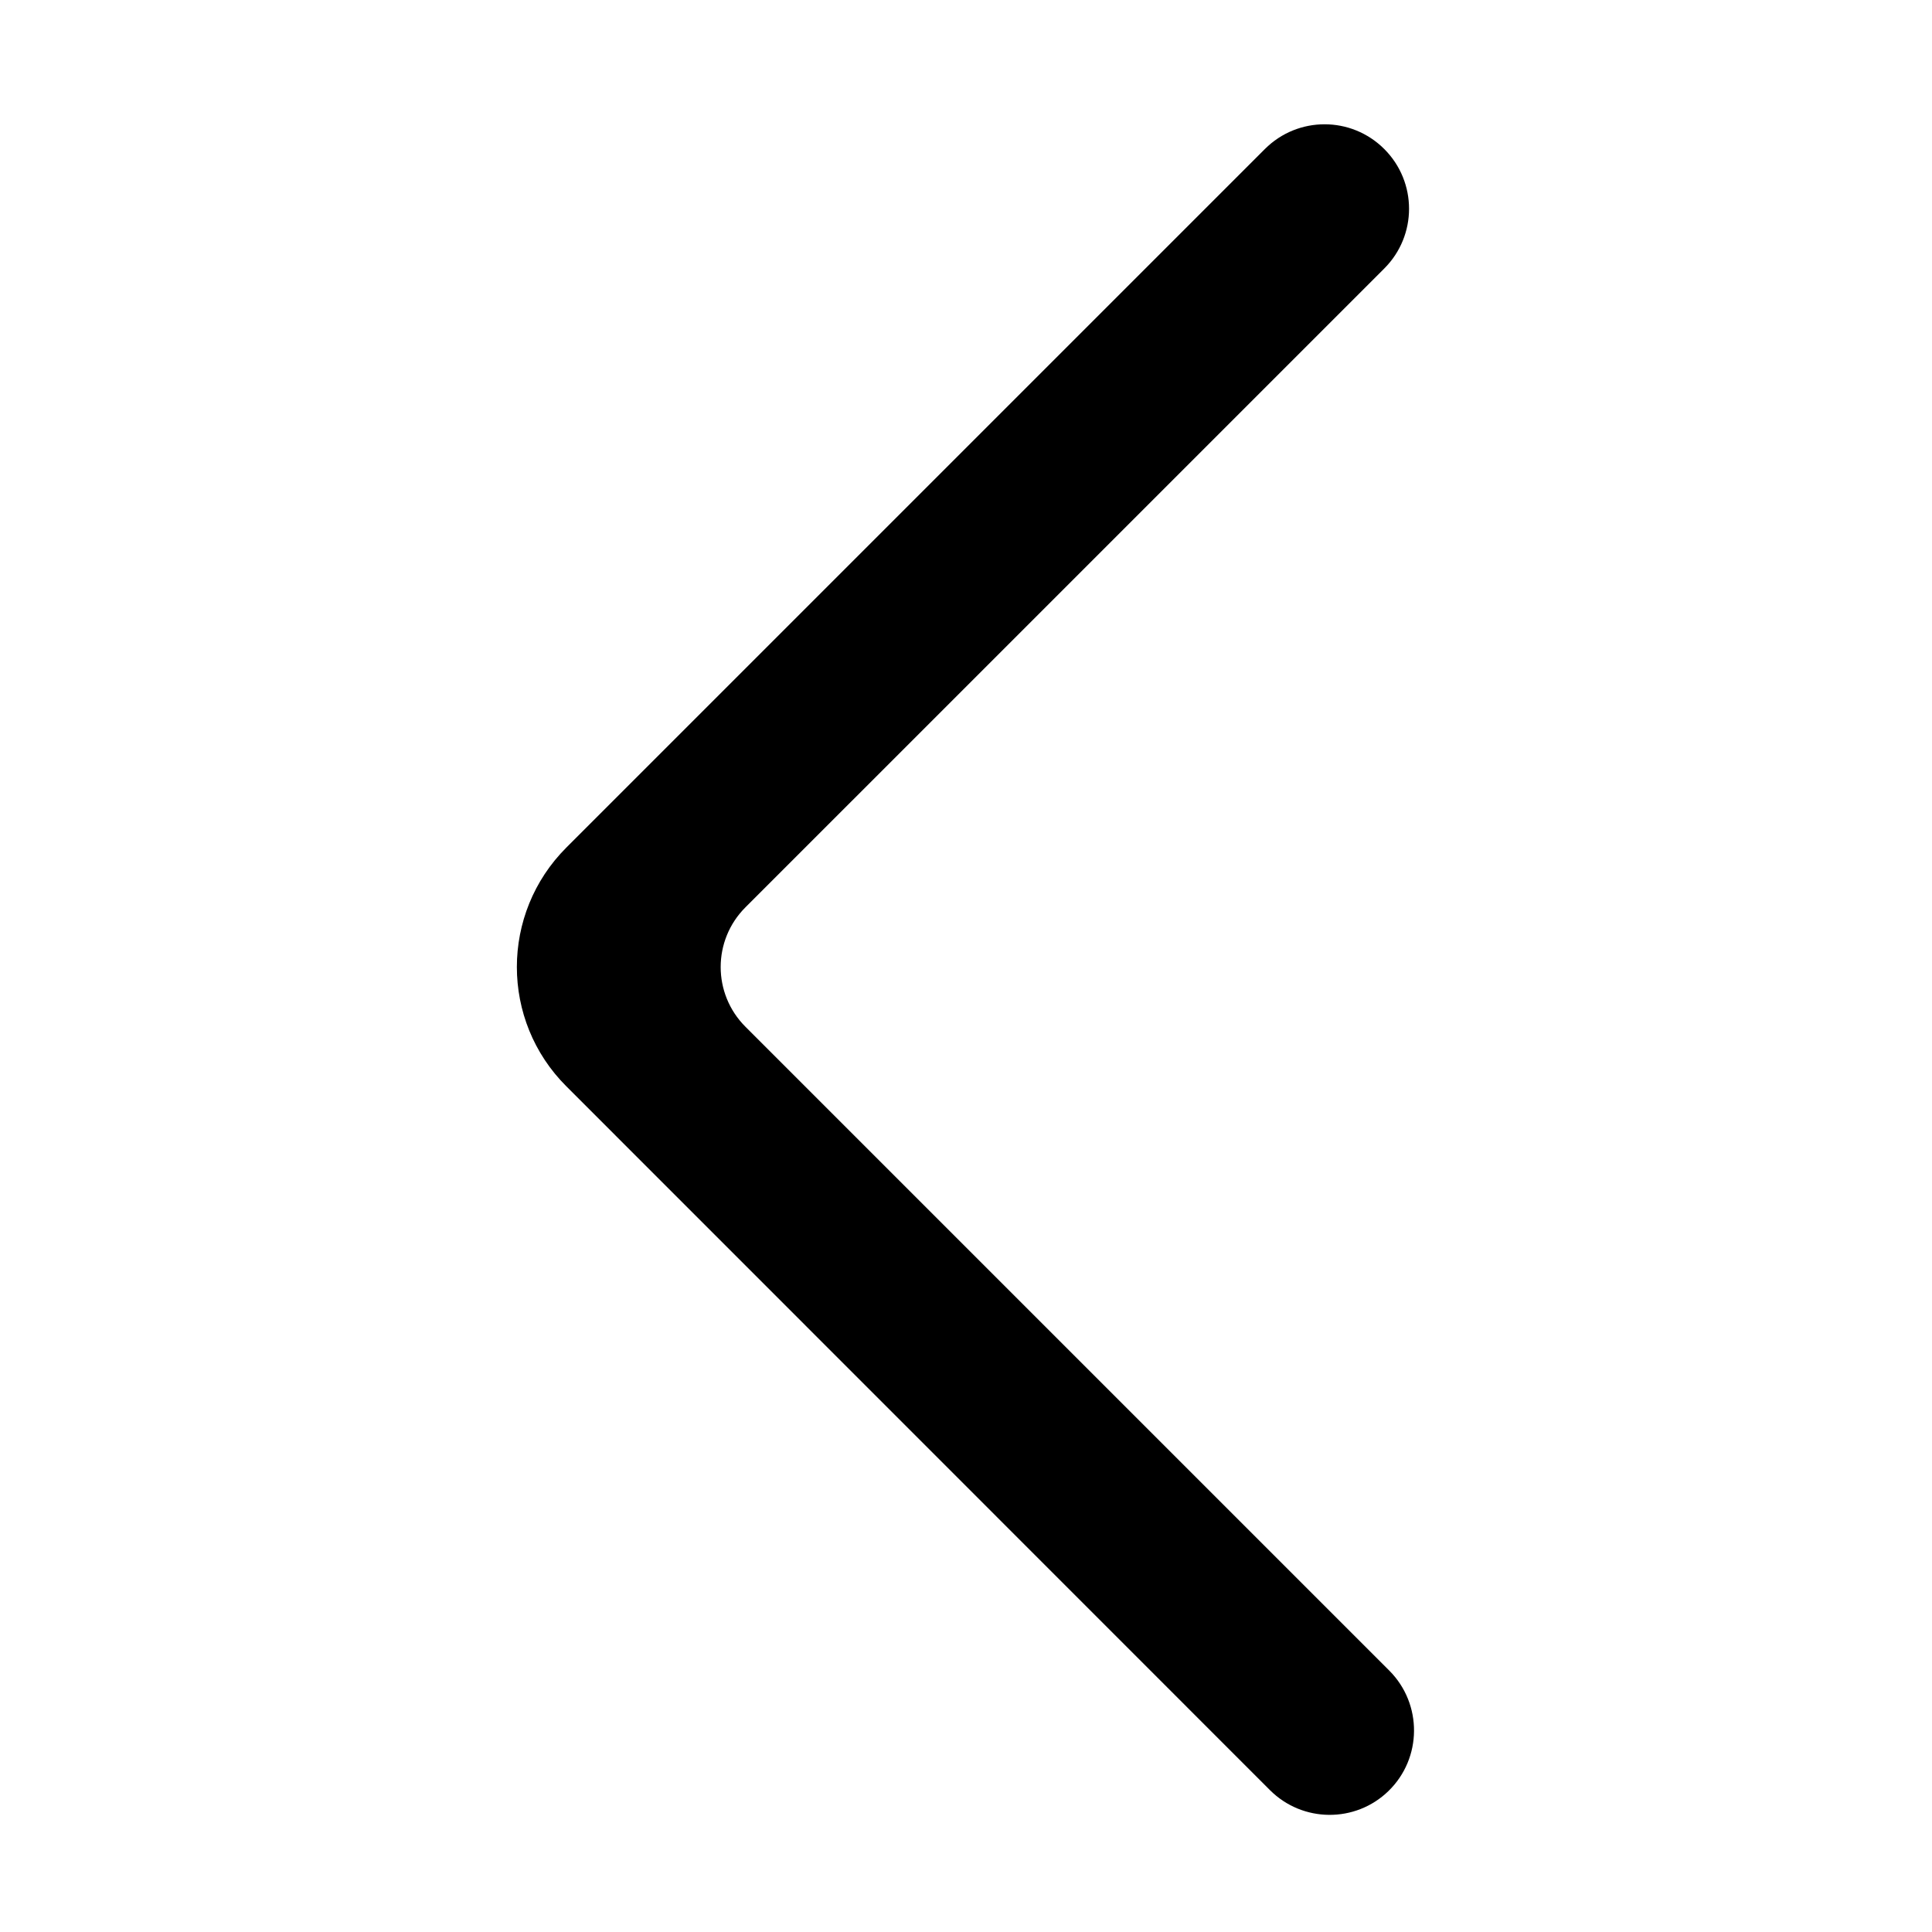
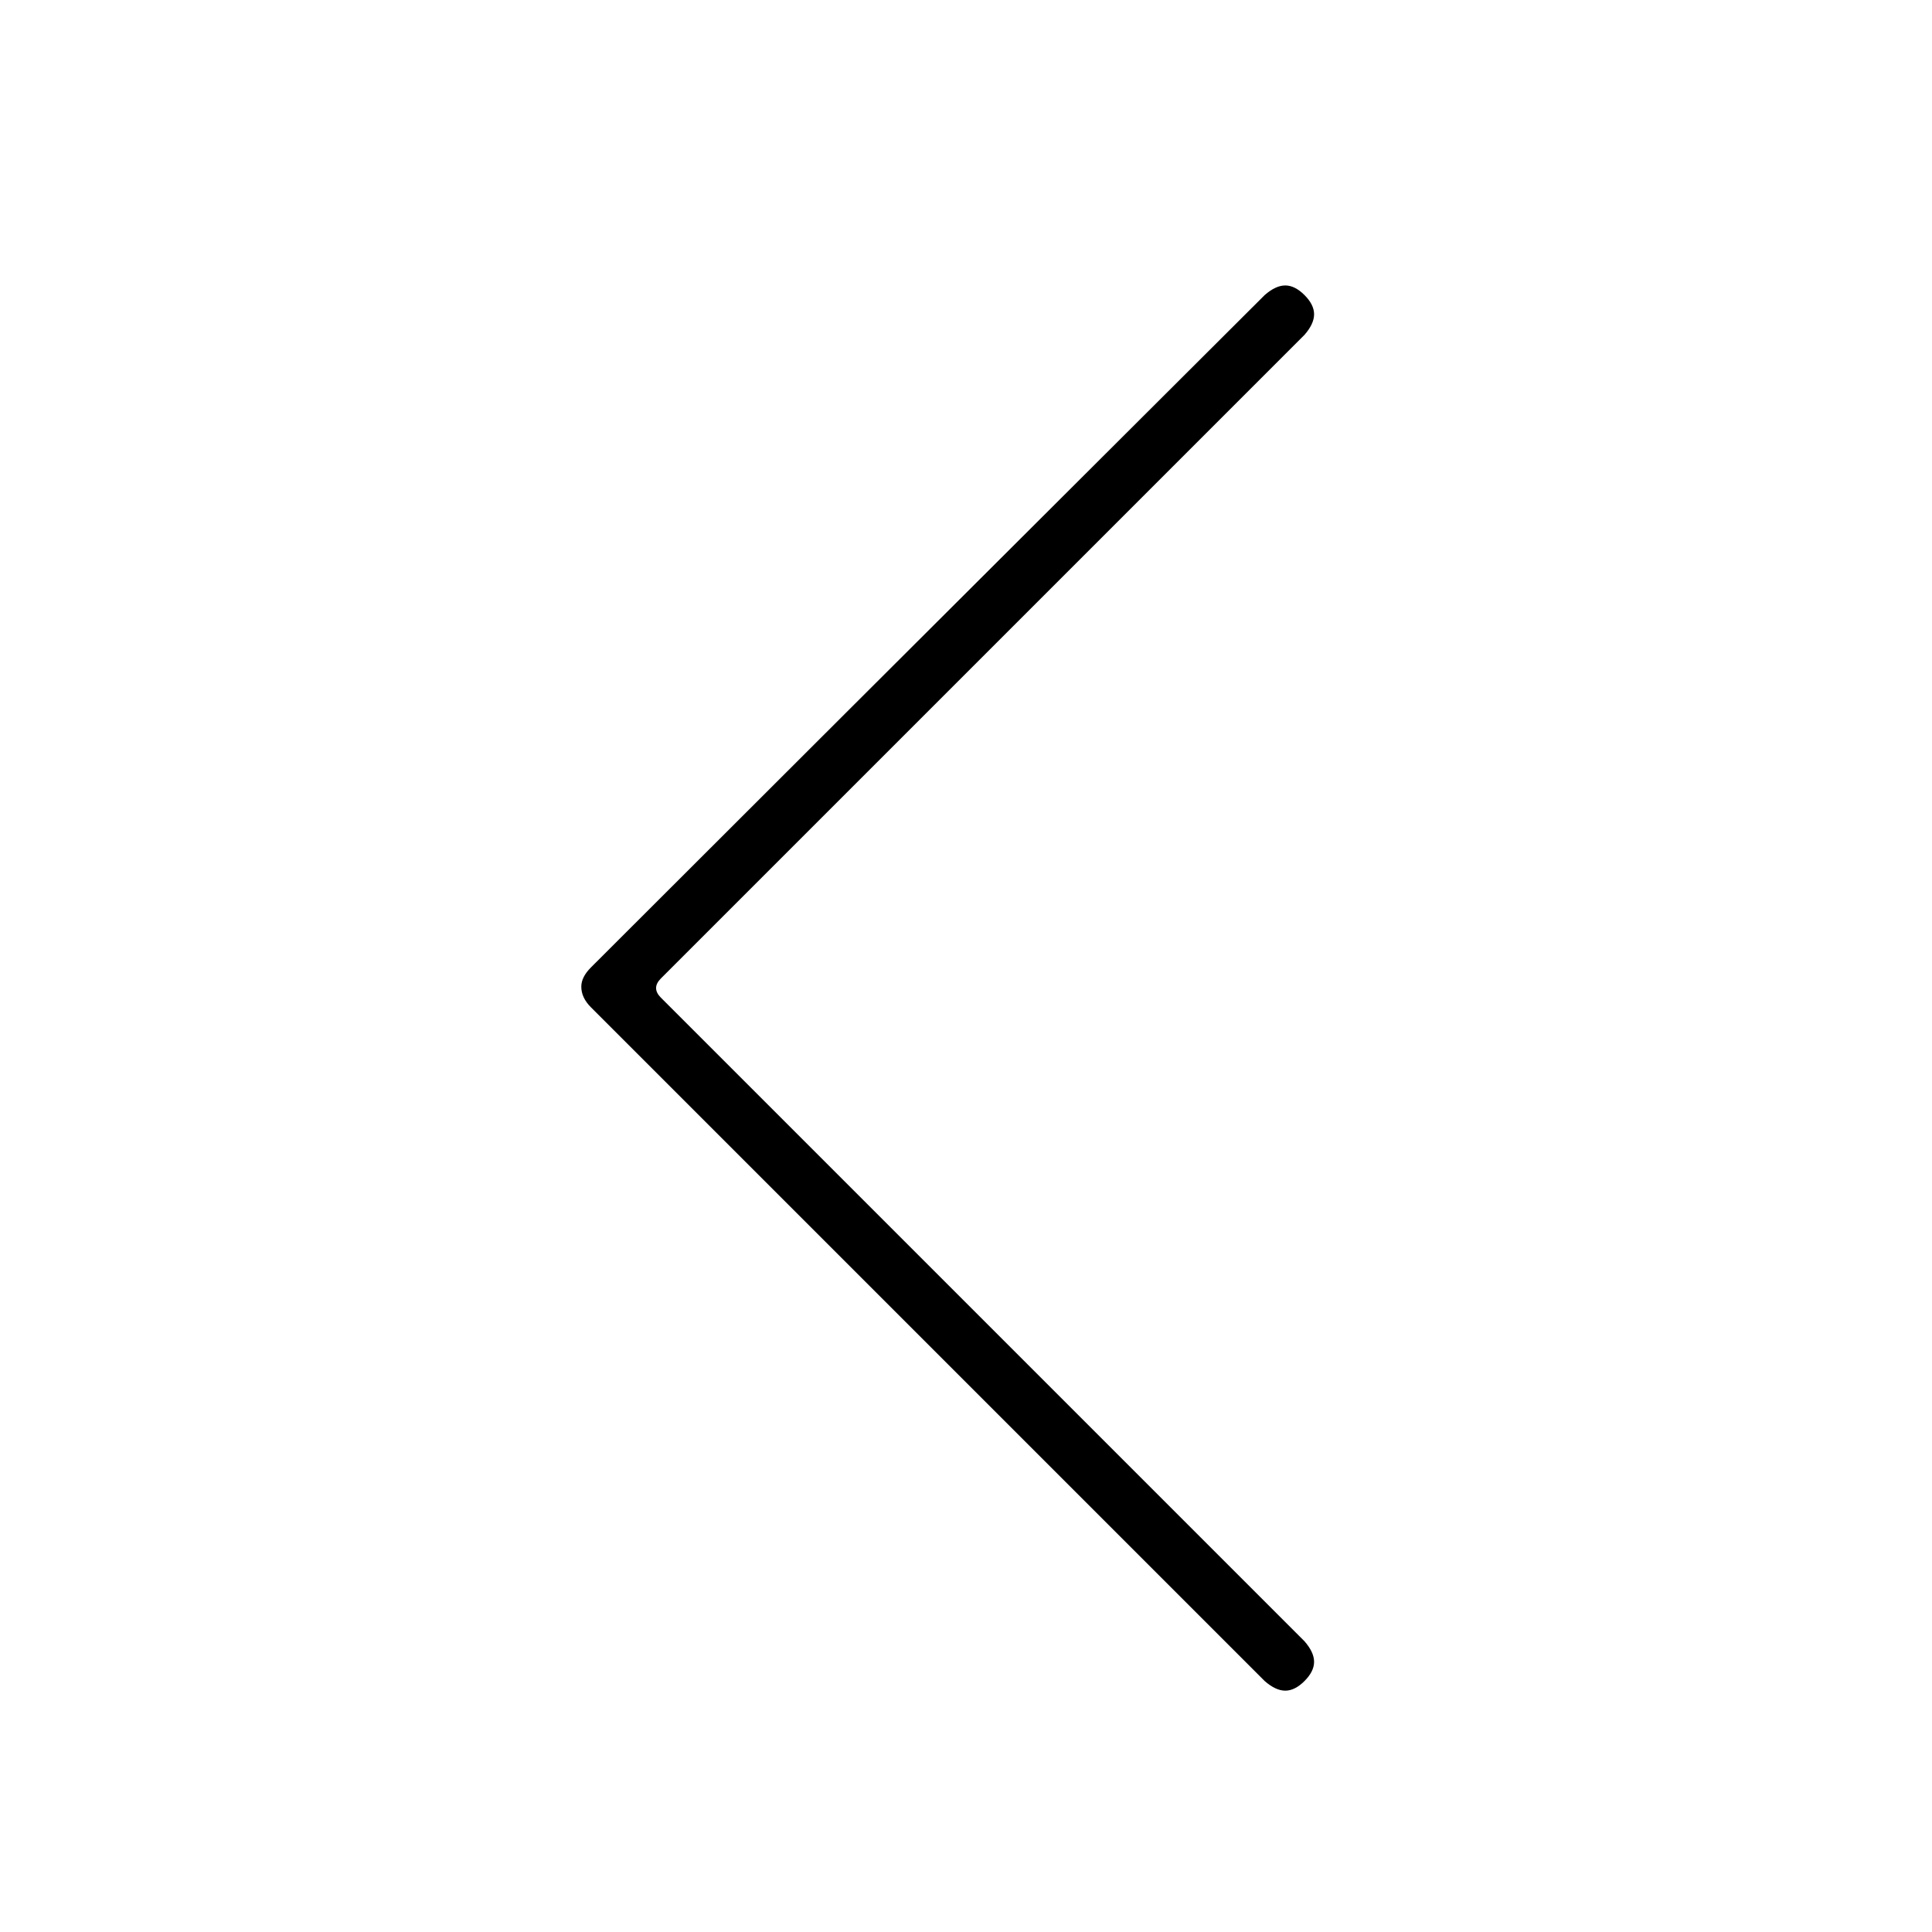
- <svg xmlns="http://www.w3.org/2000/svg" t="1580997351461" class="icon" viewBox="0 0 1024 1024" version="1.1" p-id="600" width="200" height="200">
+ <svg xmlns="http://www.w3.org/2000/svg" t="1591448379198" class="icon" viewBox="0 0 1024 1024" version="1.1" p-id="597" width="200" height="200">
  <defs>
    <style type="text/css" />
  </defs>
-   <path d="M733.7 79c-17.5-17.5-45.8-17.5-63.3 0l-370.2 370.2c-35 35-35 91.7-1e-8 126.6l372.9 373c17.3 17.3 45.3 17.5 62.8 0.5 17.9-17.4 18.1-46.1 0.5-63.8l-341.3-341.3c-17.5-17.5-17.5-45.8-1e-8-63.3L733.7 142.3c17.5-17.5 17.5-45.8 1e-8-63.3z" p-id="601" />
+   <path d="M350.286 528.781L691.404 869.899q5.091 5.819 5.091 10.91t-5.091 10.183q-5.091 5.091-10.183 5.091-5.091 0-10.91-5.091l-357.119-357.119q-5.091-5.091-5.091-10.91 0-5.091 5.091-10.183l1.455-1.455q88.734-88.734 355.665-354.937 5.819-5.091 10.91-5.091t10.183 5.091q5.091 5.091 5.091 10.183 0 5.091-5.091 10.91l-341.118 341.118q-5.091 5.091 1e-8 10.183z" p-id="598" />
</svg>
